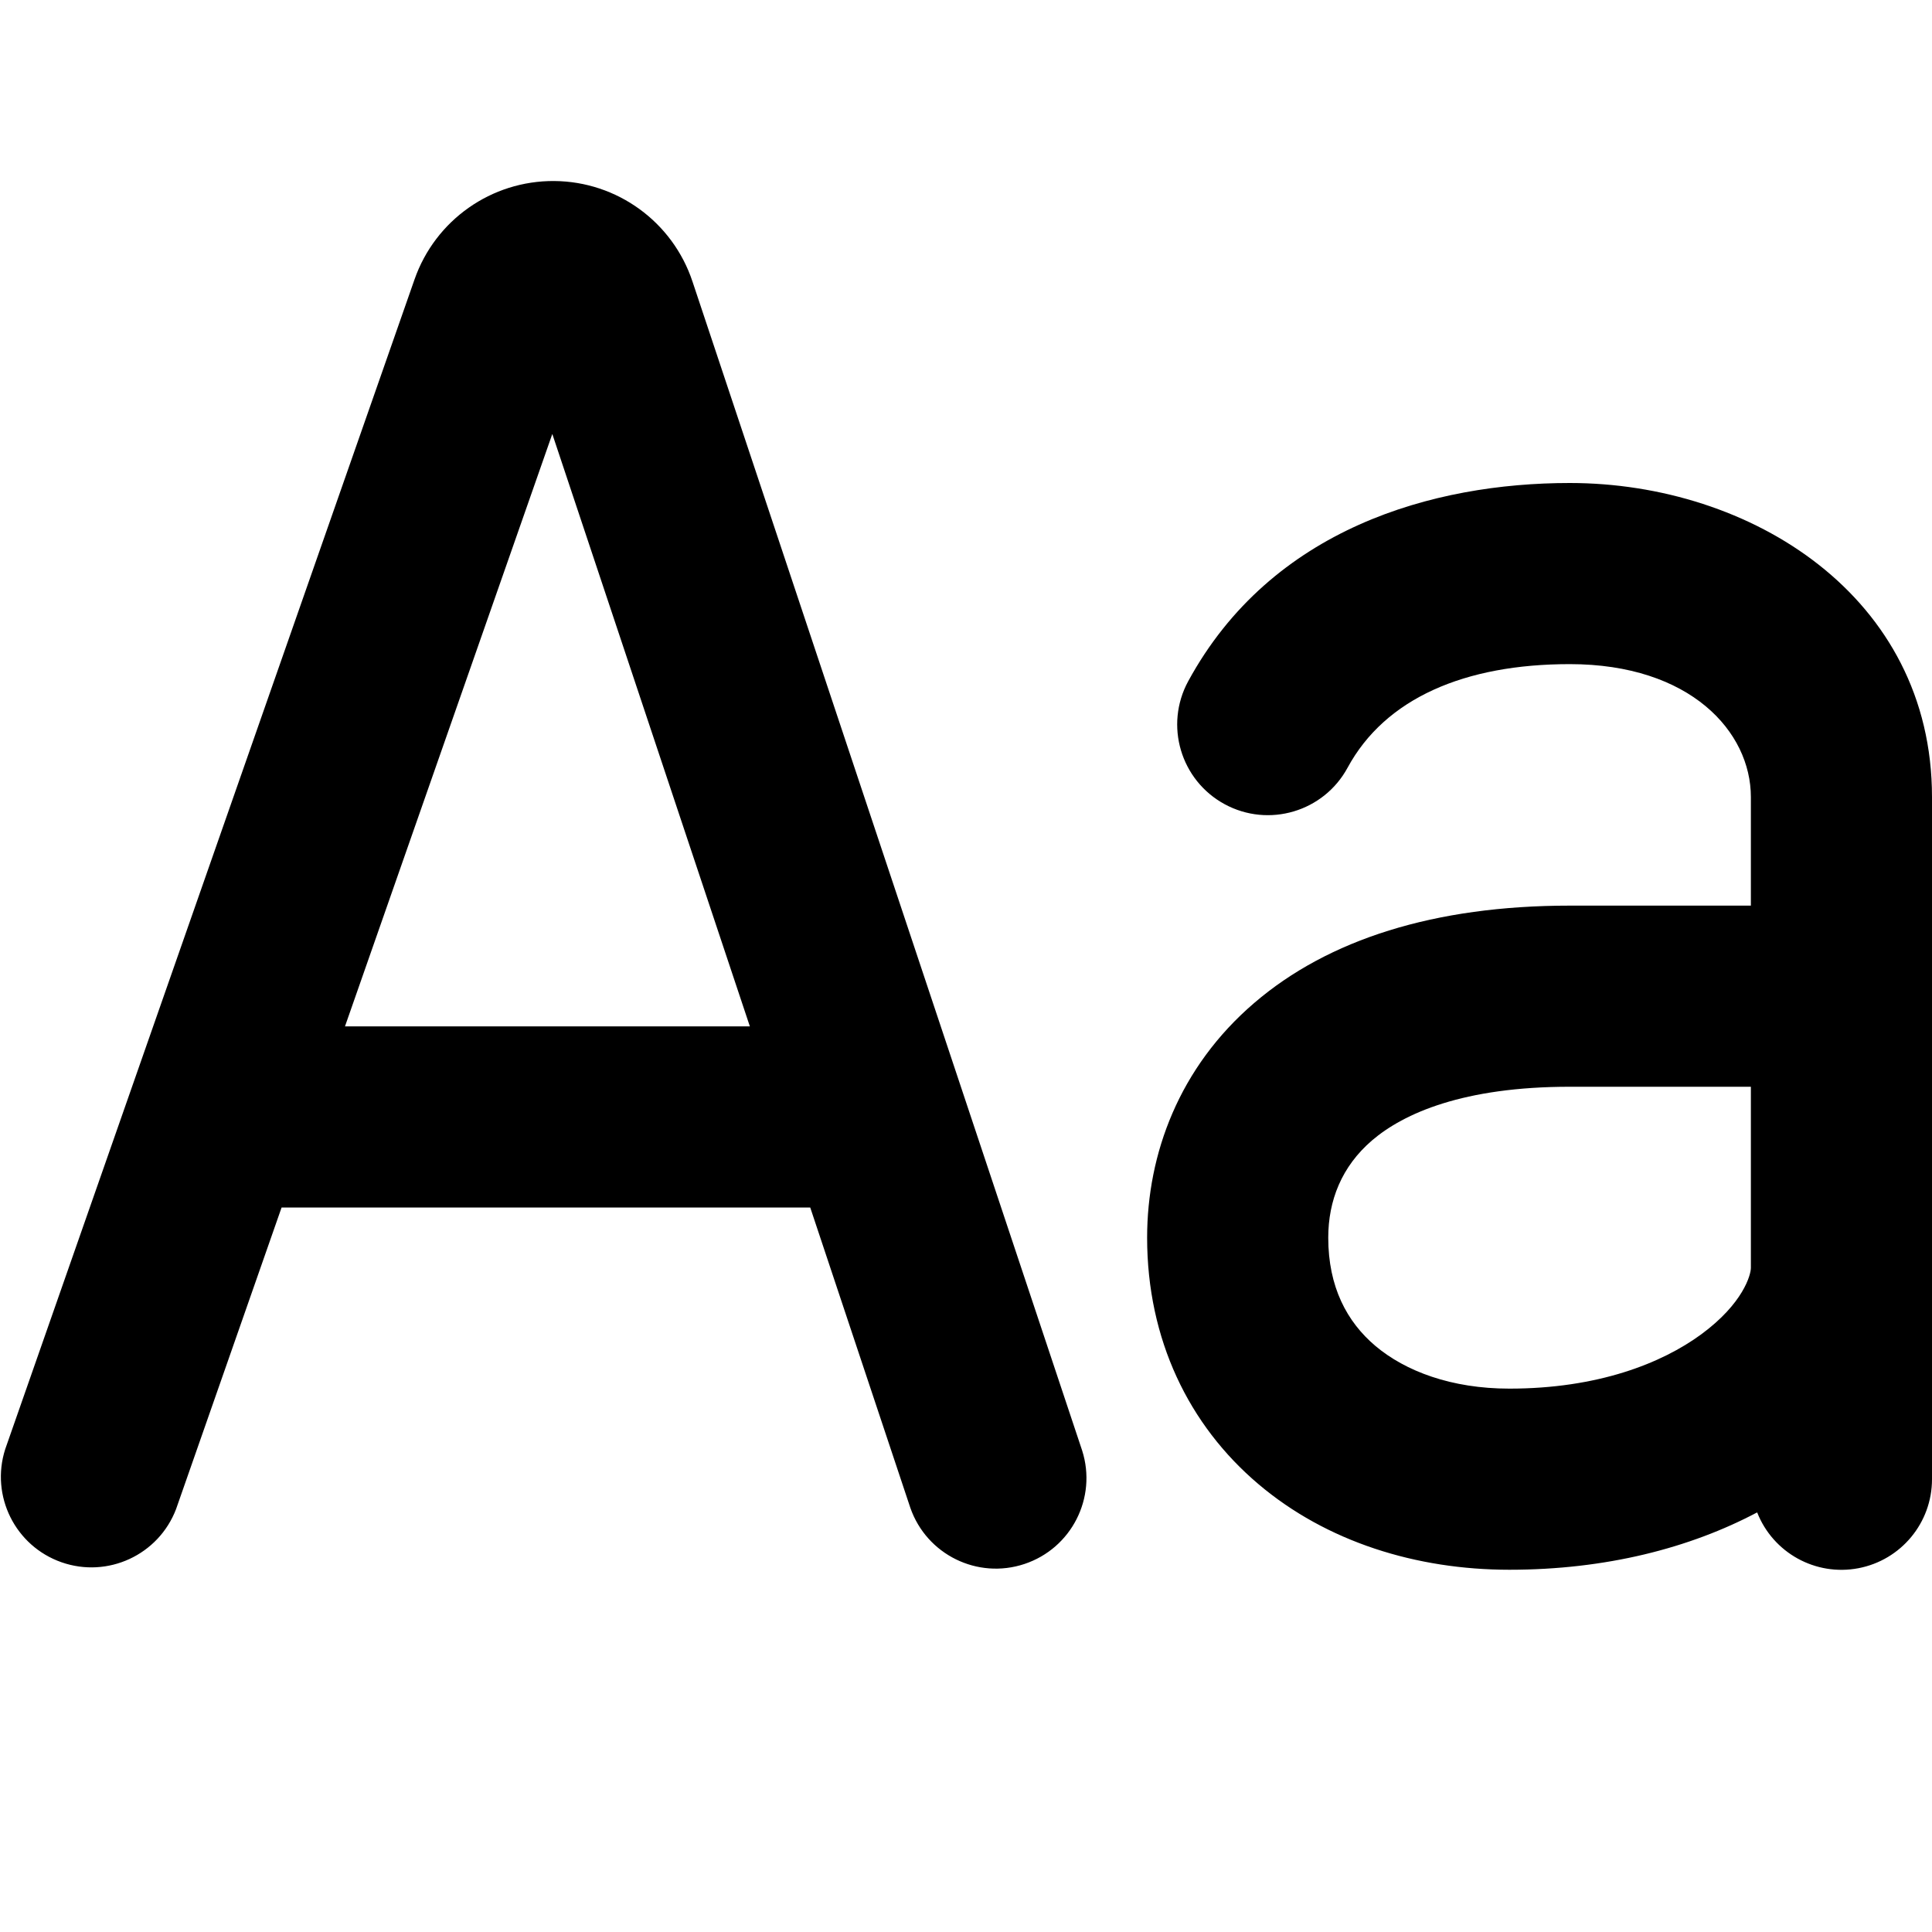
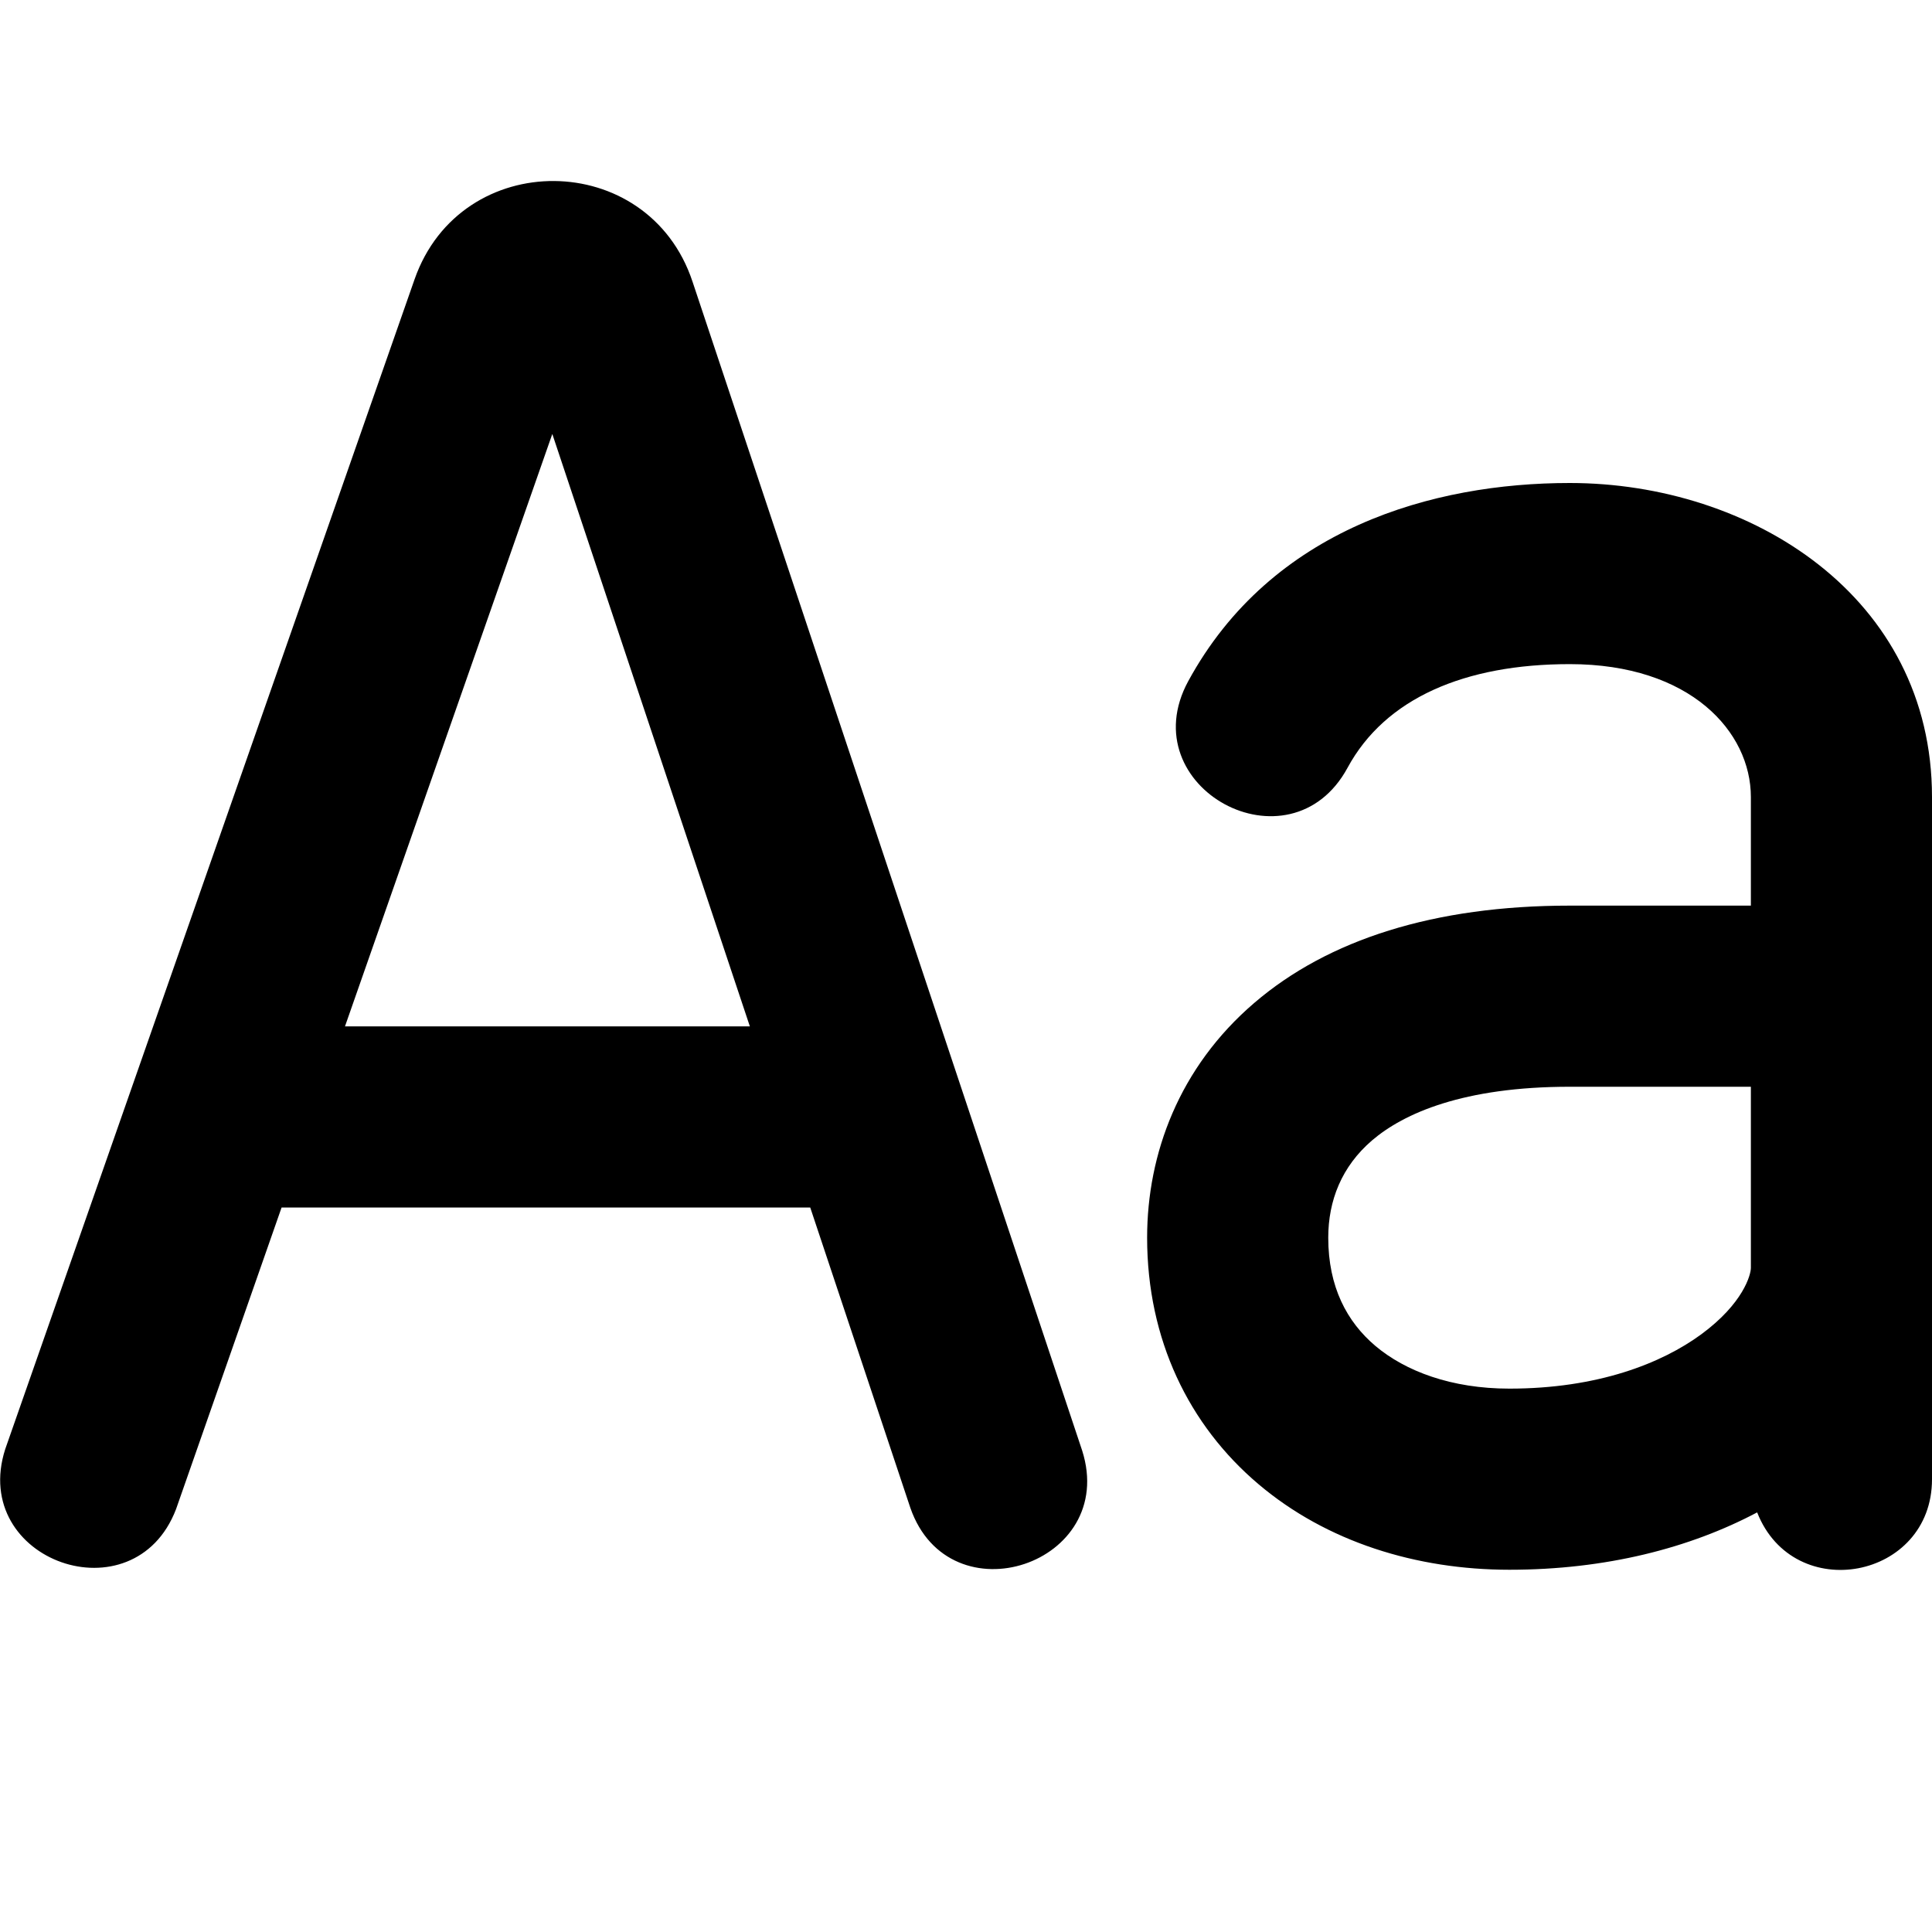
- <svg xmlns="http://www.w3.org/2000/svg" width="16" height="16" viewBox="0 0 16 16">
-   <path fill-rule="evenodd" d="M6.21 8.5L4.574 3.594 2.857 8.5H6.21zm.5 1.5l.829 2.487a.75.75 0 001.423-.474L5.735 2.332a1.216 1.216 0 00-2.302-.018l-3.39 9.688a.75.75 0 001.415.496L2.332 10H6.71zm3.13-4.358C10.53 4.374 11.87 4 13 4c1.5 0 3 .939 3 2.601v5.649a.75.75 0 01-1.448.275C13.995 12.82 13.3 13 12.5 13c-.77 0-1.514-.231-2.078-.709-.577-.488-.922-1.199-.922-2.041 0-.694.265-1.411.887-1.944C11 7.78 11.88 7.5 13 7.5h1.5v-.899c0-.54-.5-1.101-1.5-1.101-.869 0-1.528.282-1.84.858a.75.75 0 11-1.32-.716zM14.5 9H13c-.881 0-1.375.22-1.637.444-.253.217-.363.5-.363.806 0 .408.155.697.39.896.249.21.63.354 1.11.354.732 0 1.26-.209 1.588-.449.35-.257.412-.495.412-.551V9z" />
+ <svg xmlns="http://www.w3.org/2000/svg" width="16" height="16" viewBox="0 0 16 16" version="1.1" id="svg835">
+   <defs id="defs839" />
+   <path fill-rule="evenodd" d="M 2.857,8.5 4.574,3.594 6.21,8.5 Z M 6.71,10 7.539,12.487 c 0.324,0.932 1.722,0.466 1.423,-0.474 L 5.735,2.332 C 5.369,1.231 3.816,1.218 3.433,2.314 l -3.39,9.688 c -0.296,0.926 1.068,1.404 1.415,0.496 L 2.332,10 Z M 9.84,5.642 C 10.53,4.374 11.87,4 13,4 c 1.5,0 3,0.939 3,2.601 v 5.649 c 6.62e-4,0.829 -1.145,1.046 -1.448,0.275 C 13.995,12.82 13.3,13 12.5,13 11.73,13 10.986,12.769 10.422,12.291 9.845,11.803 9.5,11.092 9.5,10.25 9.5,9.556 9.765,8.839 10.387,8.306 11,7.78 11.88,7.5 13,7.5 h 1.5 V 6.601 C 14.5,6.061 14,5.5 13,5.5 12.131,5.5 11.472,5.782 11.16,6.358 10.683,7.238 9.363,6.522 9.84,5.642 Z M 14.5,9 H 13 C 12.119,9 11.625,9.22 11.363,9.444 11.11,9.661 11,9.944 11,10.25 c 0,0.408 0.155,0.697 0.39,0.896 0.249,0.21 0.63,0.354 1.11,0.354 0.732,0 1.26,-0.209 1.588,-0.449 C 14.438,10.794 14.5,10.556 14.5,10.5 V 9 Z" id="path833" />
</svg>
